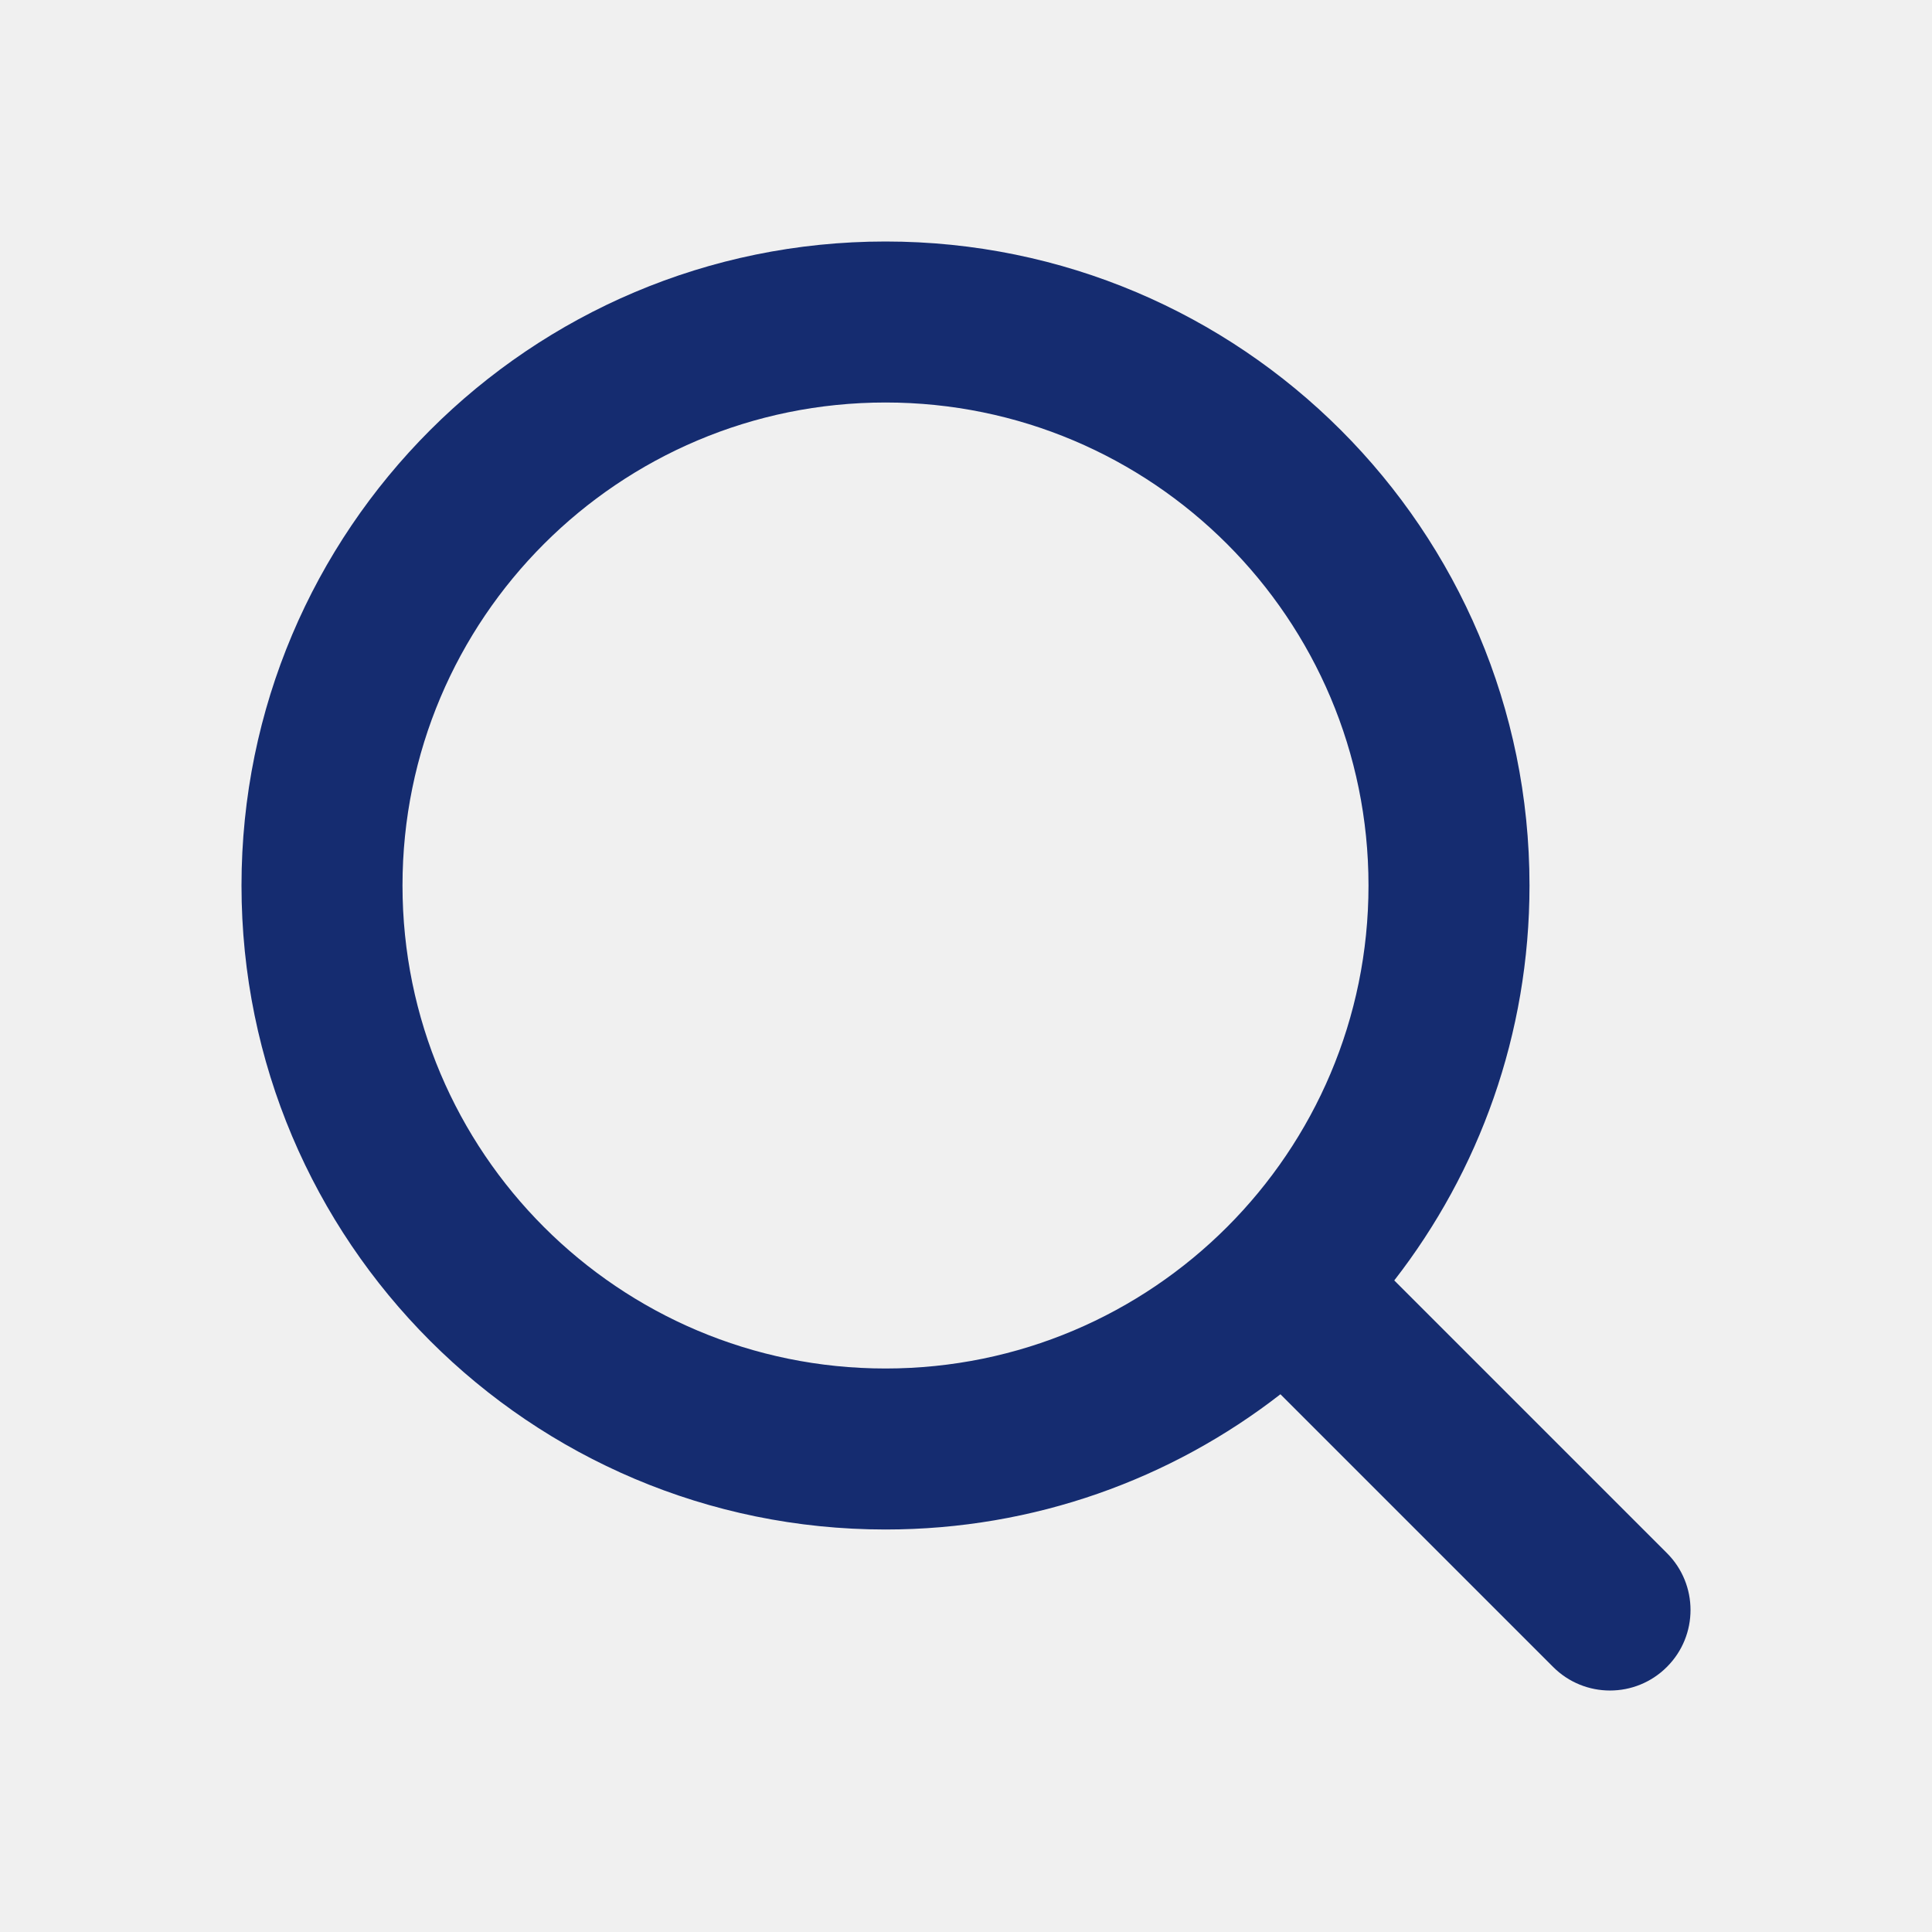
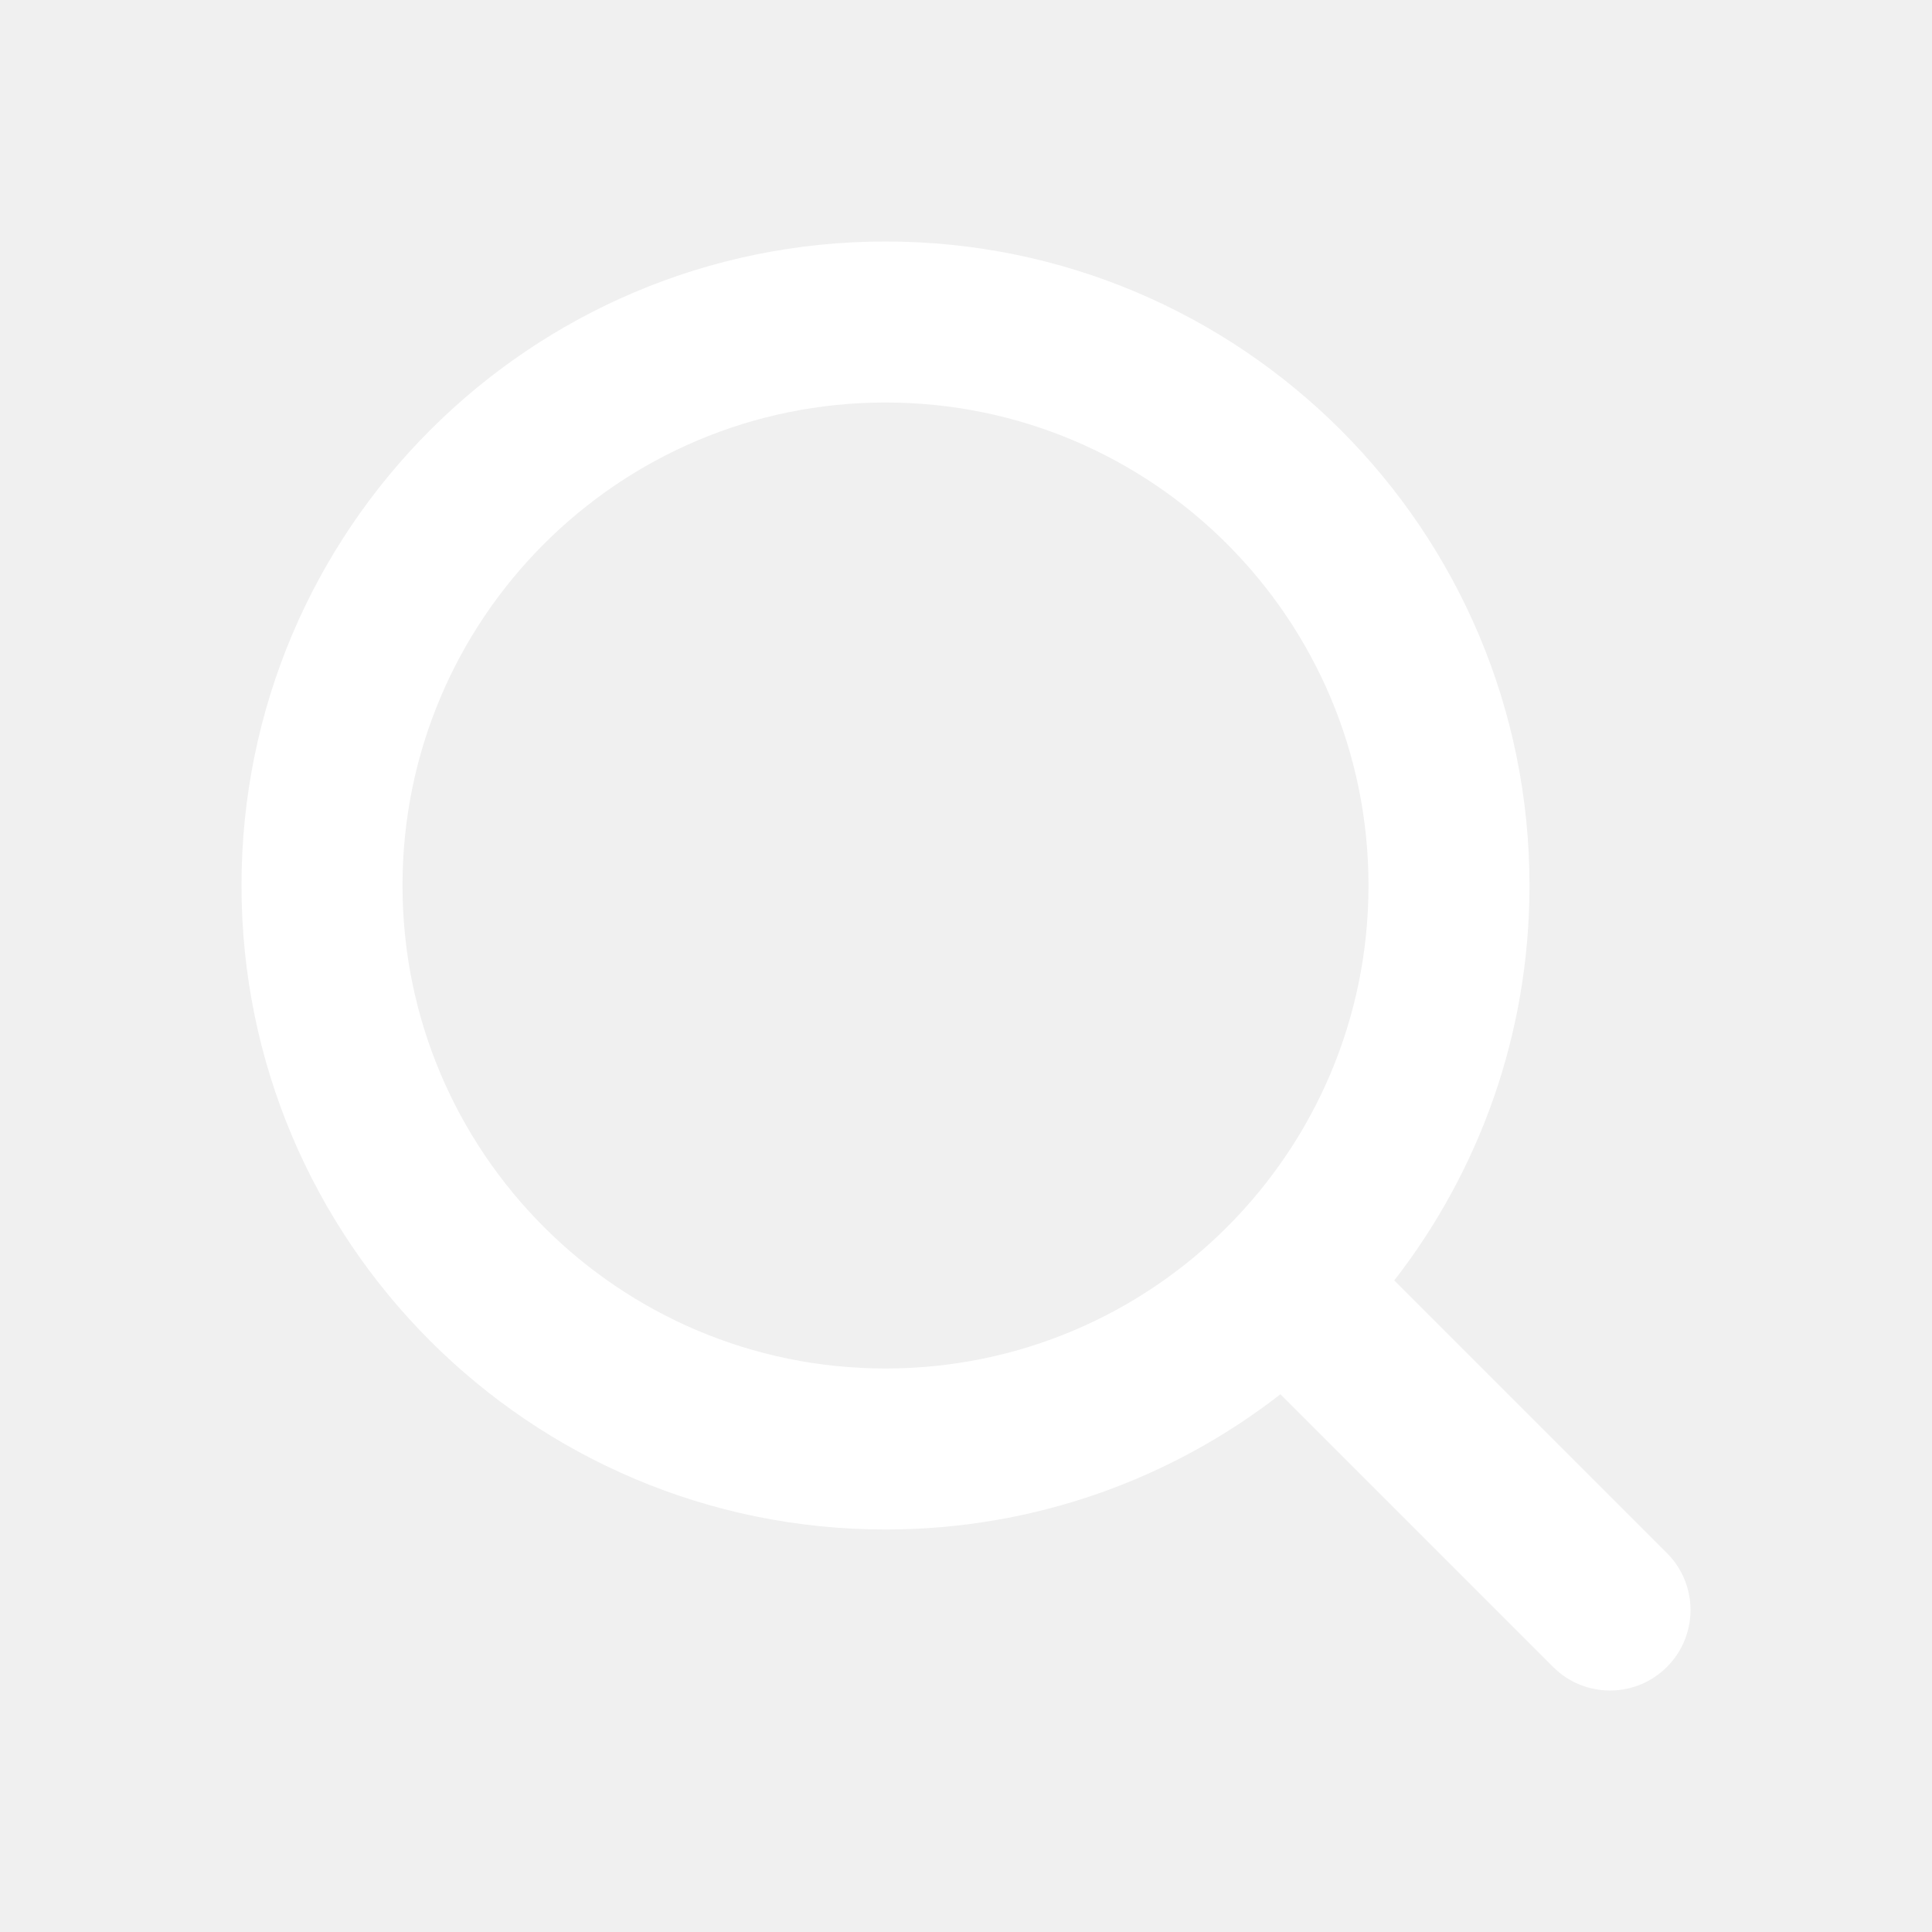
<svg xmlns="http://www.w3.org/2000/svg" width="24px" height="24px" viewBox="0 0 24 24" fill="none">
-   <path fill-rule="evenodd" clip-rule="evenodd" d="M11 3C6.582 3 3 6.582 3 11C3 15.418 6.582 19 11 19C12.849 19 14.551 18.373 15.906 17.32L19.293 20.707C19.683 21.098 20.317 21.098 20.707 20.707C21.098 20.317 21.098 19.683 20.707 19.293L17.32 15.906C18.373 14.551 19 12.849 19 11C19 6.582 15.418 3 11 3ZM5 11C5 7.686 7.686 5 11 5C14.314 5 17 7.686 17 11C17 14.314 14.314 17 11 17C7.686 17 5 14.314 5 11Z" fill="#152C70" />
+   <path fill-rule="evenodd" clip-rule="evenodd" d="M11 3C6.582 3 3 6.582 3 11C3 15.418 6.582 19 11 19C12.849 19 14.551 18.373 15.906 17.32L19.293 20.707C19.683 21.098 20.317 21.098 20.707 20.707C21.098 20.317 21.098 19.683 20.707 19.293L17.32 15.906C18.373 14.551 19 12.849 19 11C19 6.582 15.418 3 11 3ZM5 11C5 7.686 7.686 5 11 5C14.314 5 17 7.686 17 11C17 14.314 14.314 17 11 17C7.686 17 5 14.314 5 11Z" fill="#FFFFFF" />
</svg>
